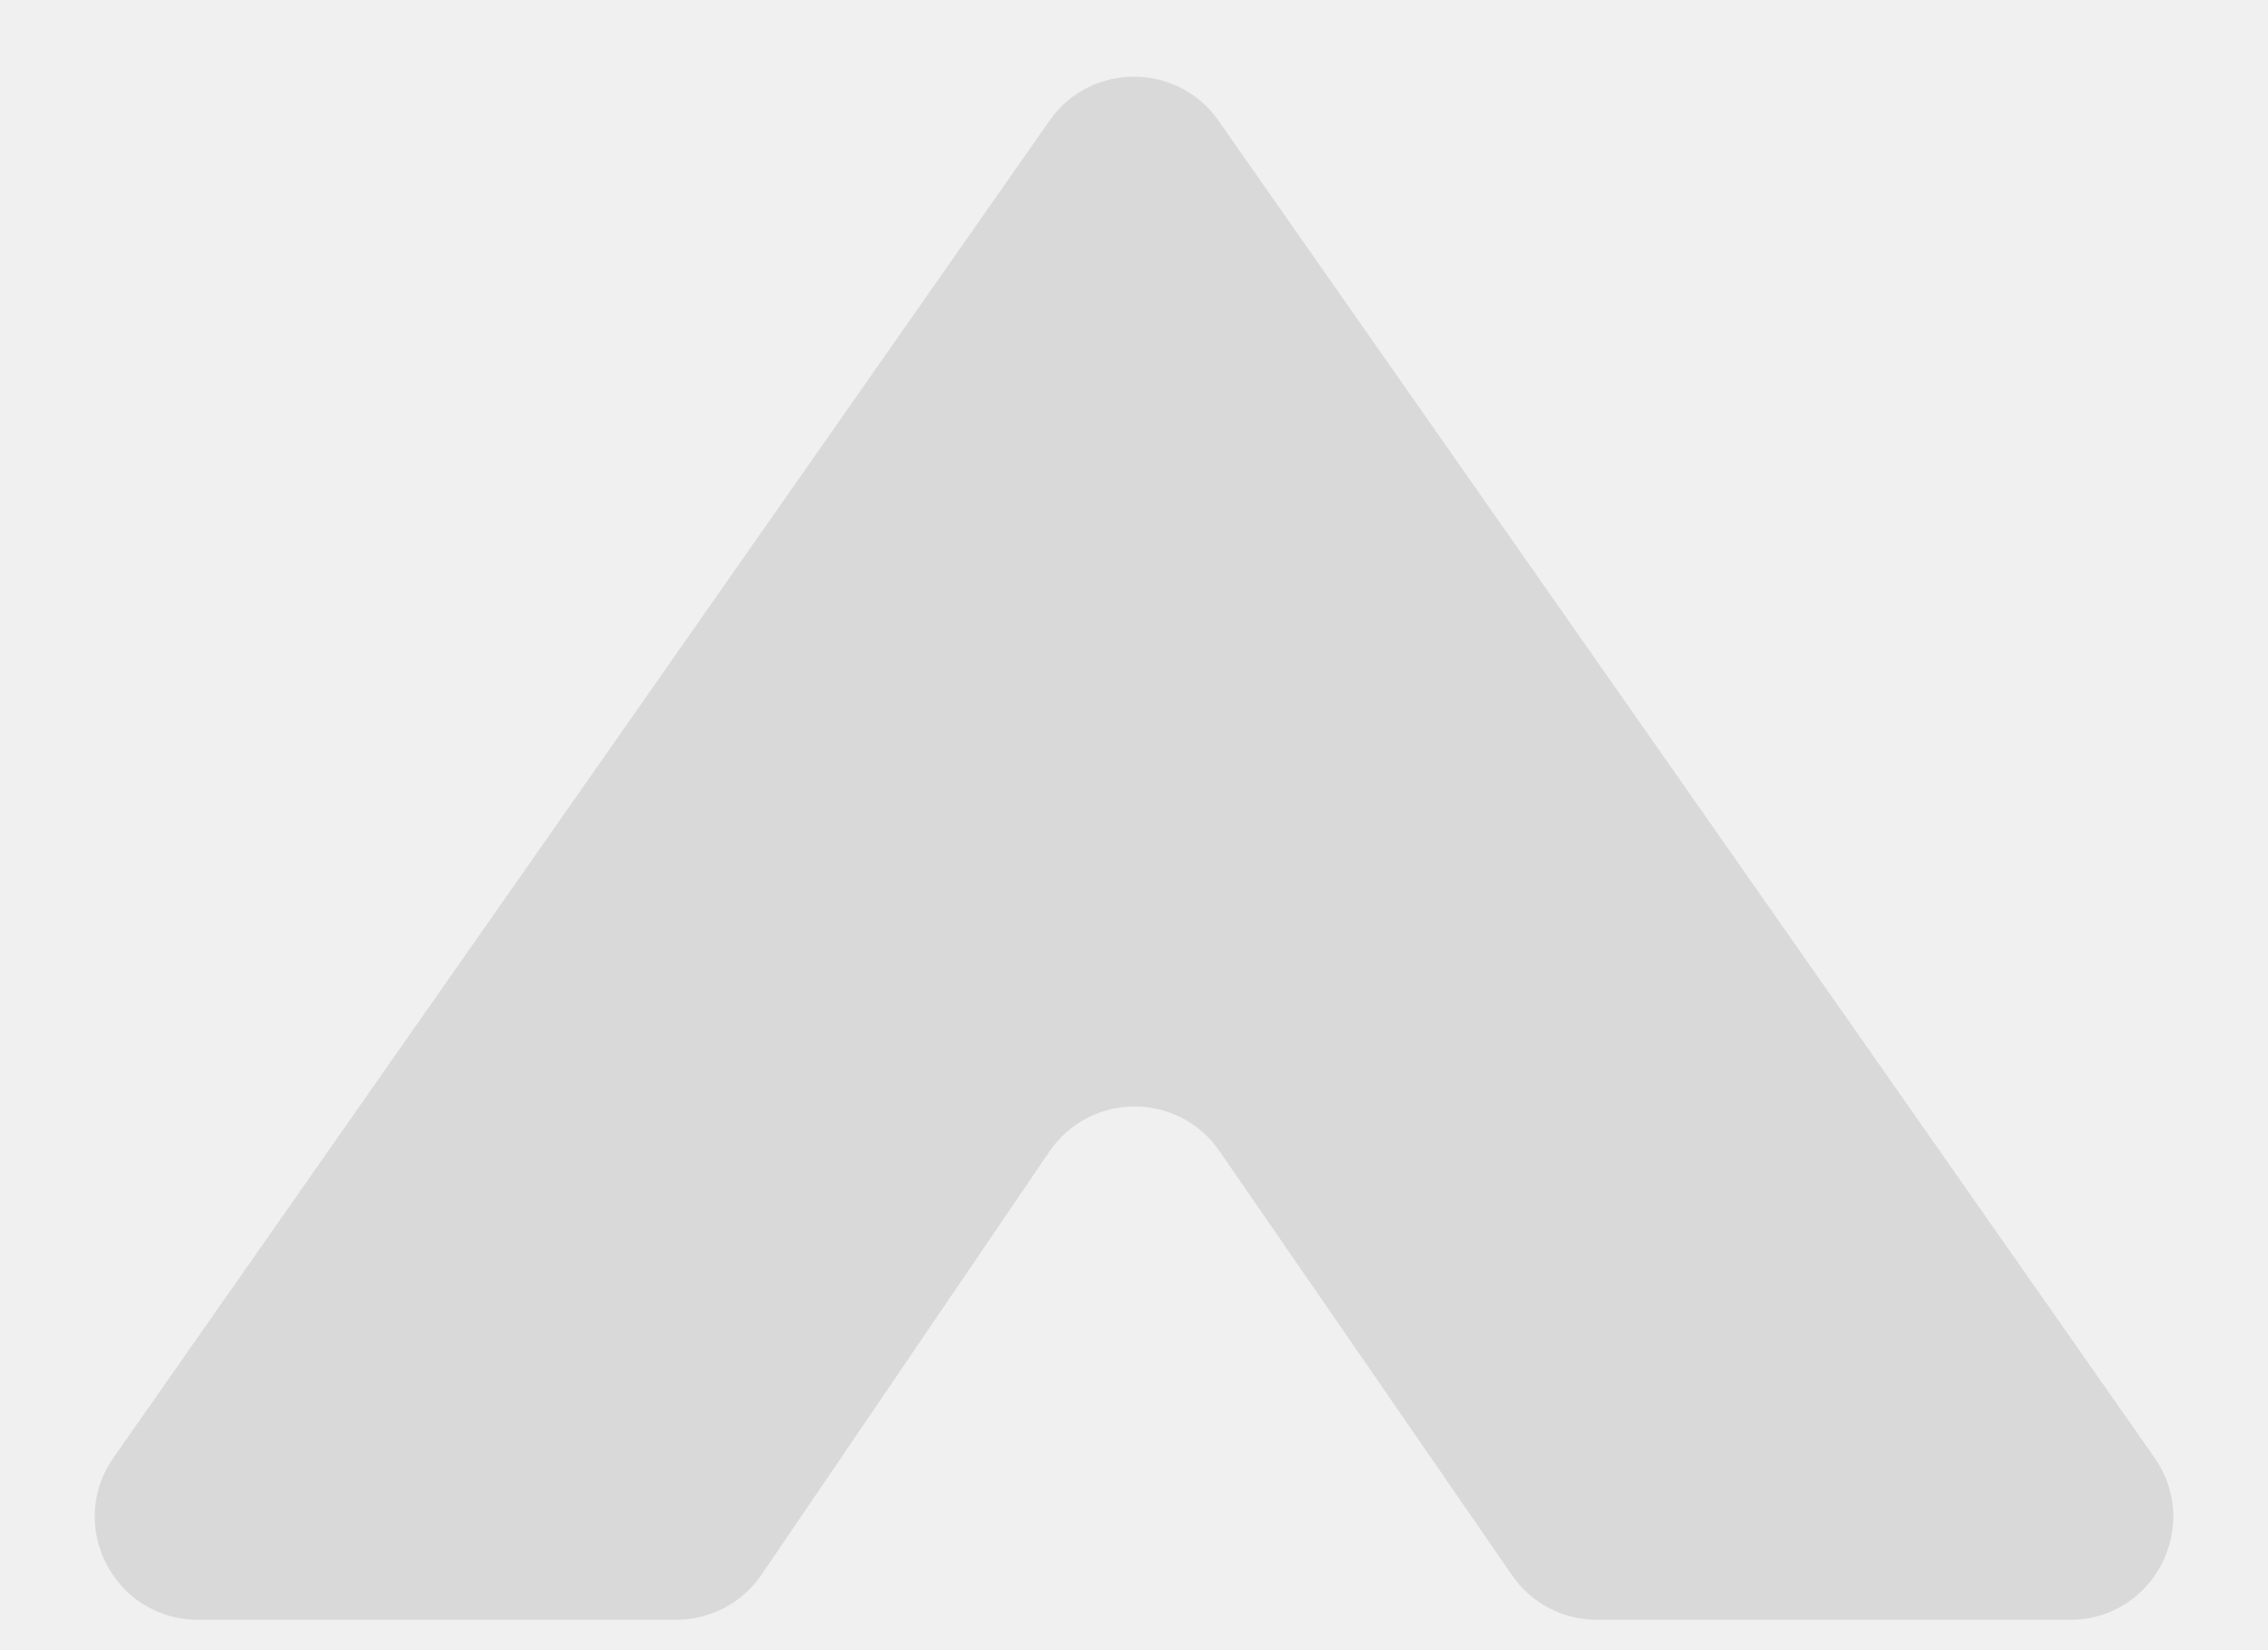
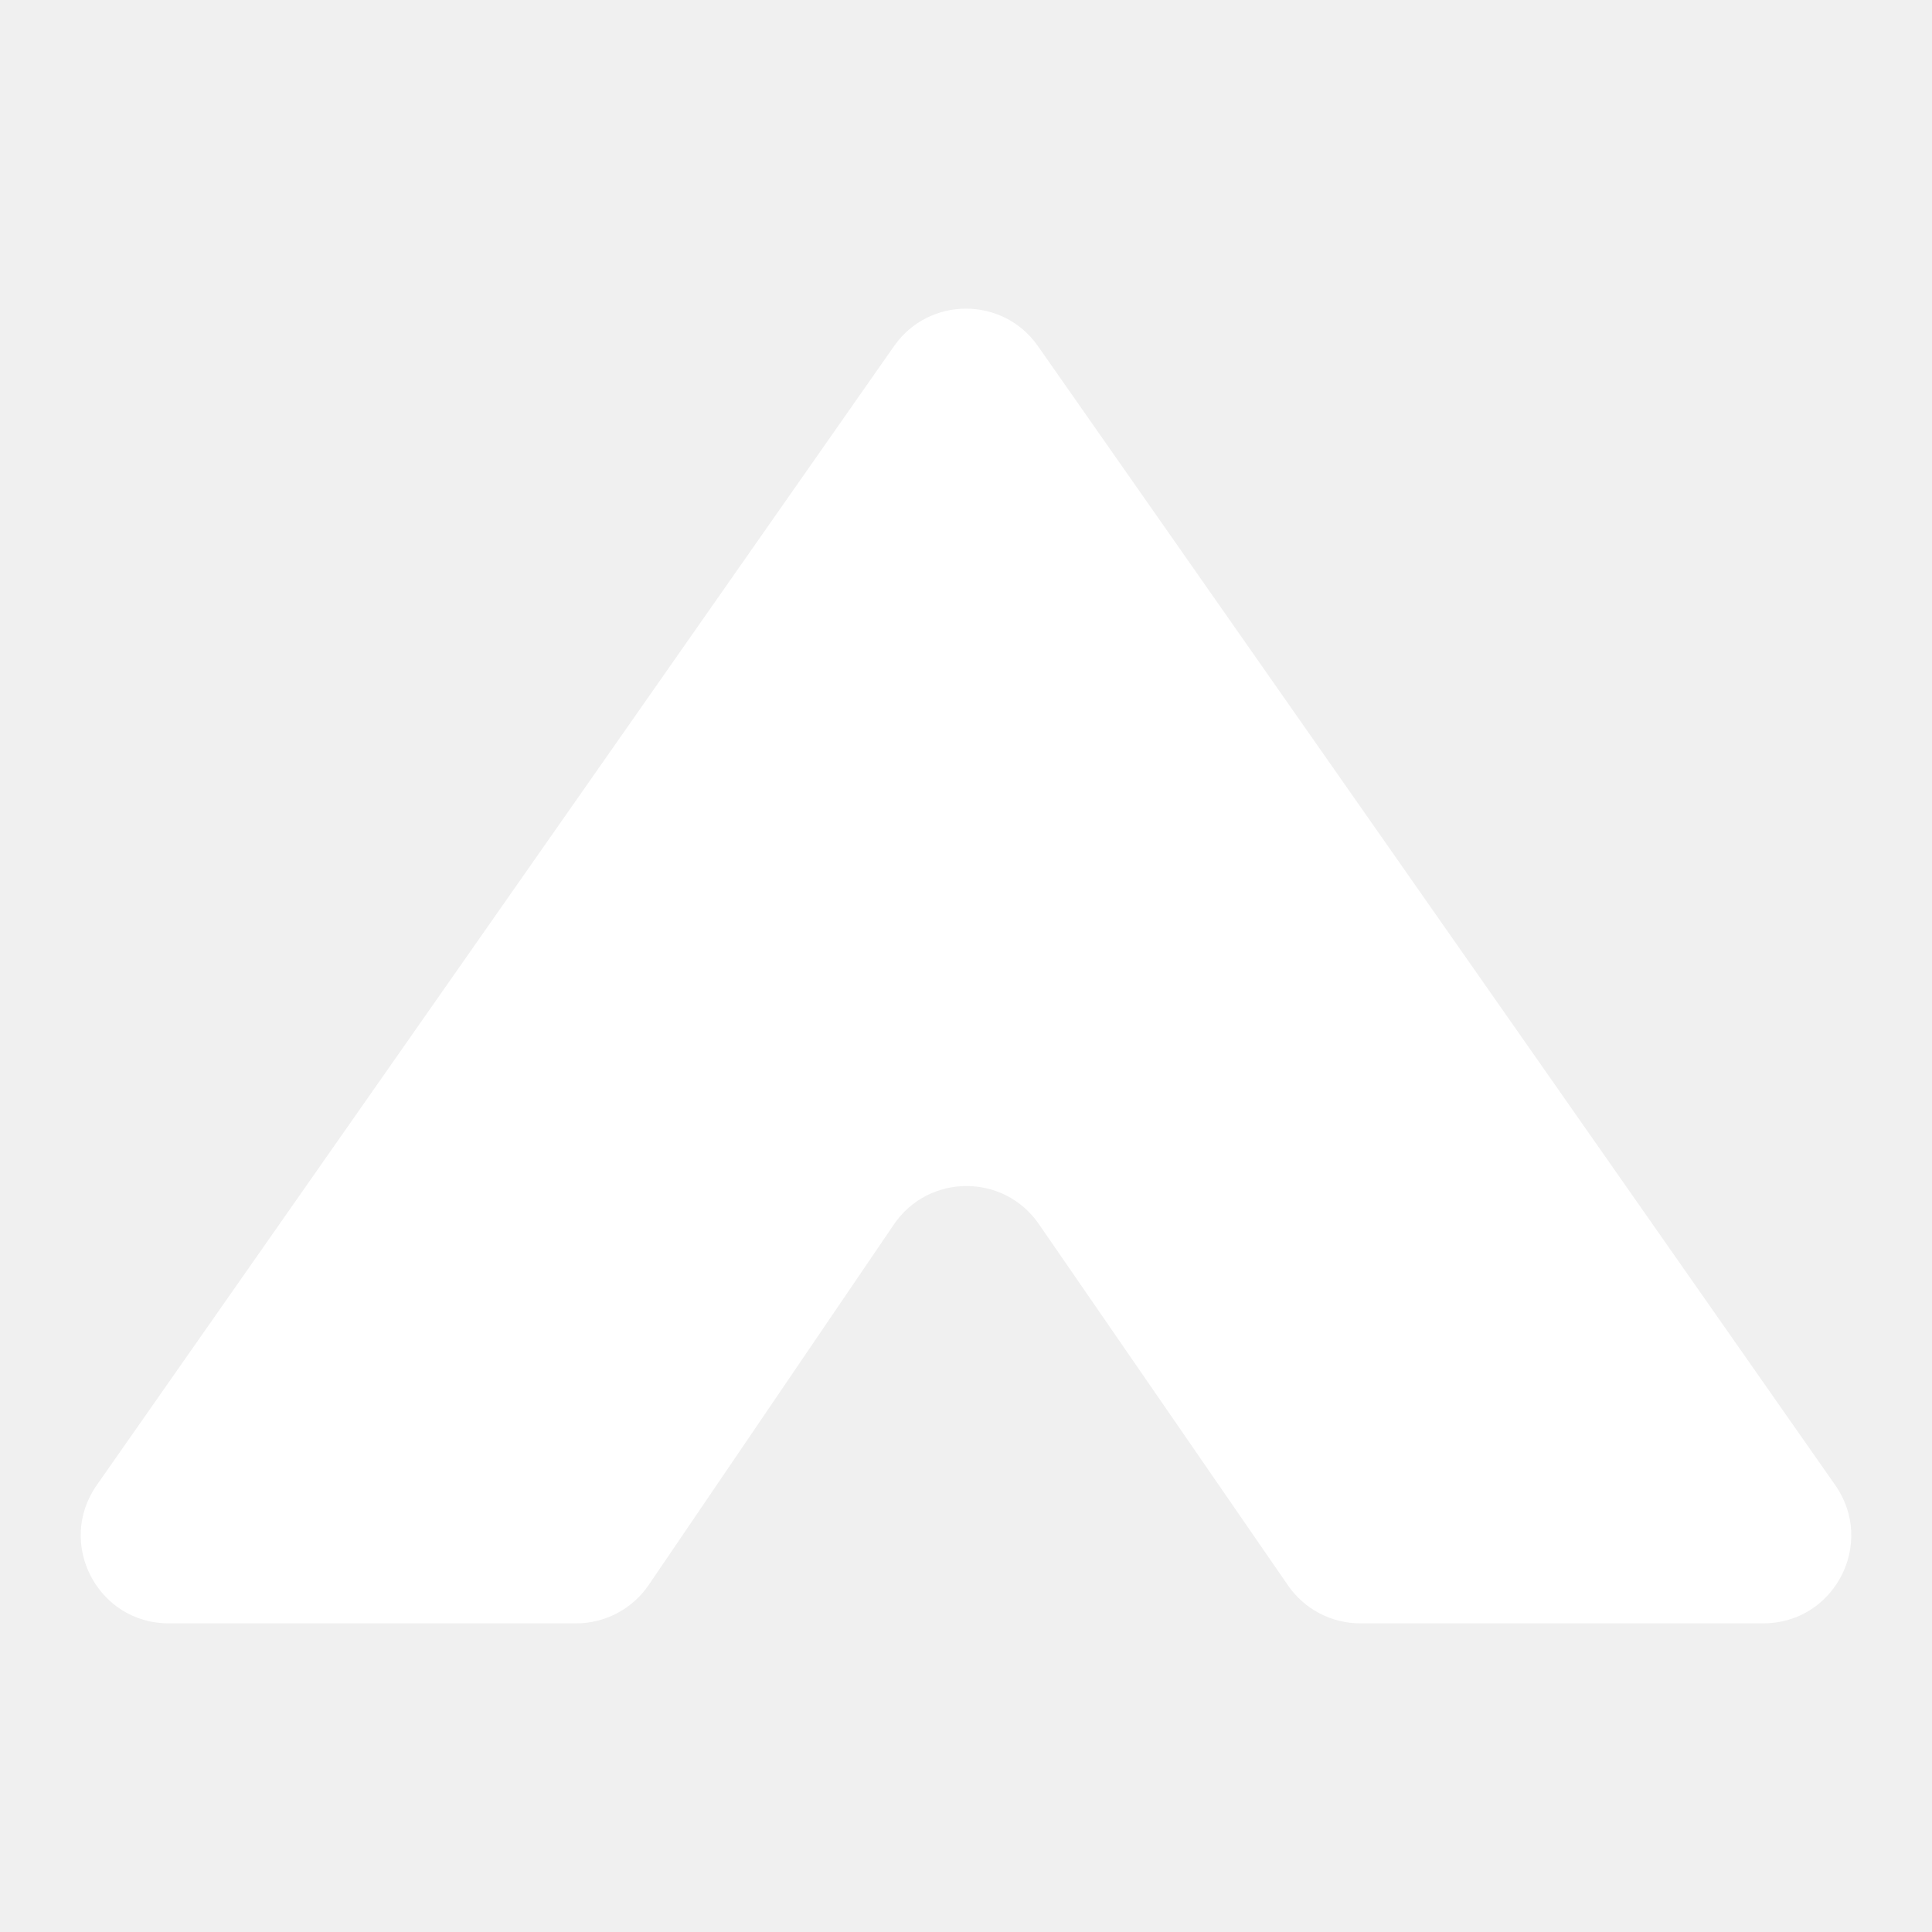
- <svg xmlns="http://www.w3.org/2000/svg" width="22" height="16" viewBox="0 0 22 16" fill="none">
-   <path d="M20.899 14.141L11.819 1.17C11.421 0.602 10.579 0.602 10.181 1.17L1.101 14.141C0.637 14.804 1.112 15.714 1.921 15.714L6.561 15.714C6.892 15.714 7.201 15.55 7.387 15.277L10.179 11.172C10.574 10.591 11.43 10.588 11.829 11.167L14.667 15.282C14.853 15.553 15.161 15.714 15.489 15.714L20.08 15.714C20.889 15.714 21.363 14.804 20.899 14.141Z" fill="#D9D9D9" />
+ <svg xmlns="http://www.w3.org/2000/svg" width="128" height="128" viewBox="0 0 128 128" fill="none" version="1.1" id="svg4">
+   <defs id="defs8" />
+   <path d="M 121.591,98.397 68.766,22.93 c -2.316,-3.309 -7.216,-3.309 -9.532,0 L 6.409,98.397 c -2.699,3.856 0.059,9.155 4.766,9.155 h 26.995 c 1.926,0 3.728,-0.954 4.811,-2.547 L 59.222,81.124 c 2.3,-3.382 7.279,-3.398 9.601,-0.031 l 16.509,23.943 c 1.086,1.575 2.875,2.515 4.788,2.515 h 26.708 c 4.707,0 7.462,-5.299 4.763,-9.155 z" fill="#D9D9D9" id="path2" style="fill:#ffffff;stroke-width:5.818" />
</svg>
